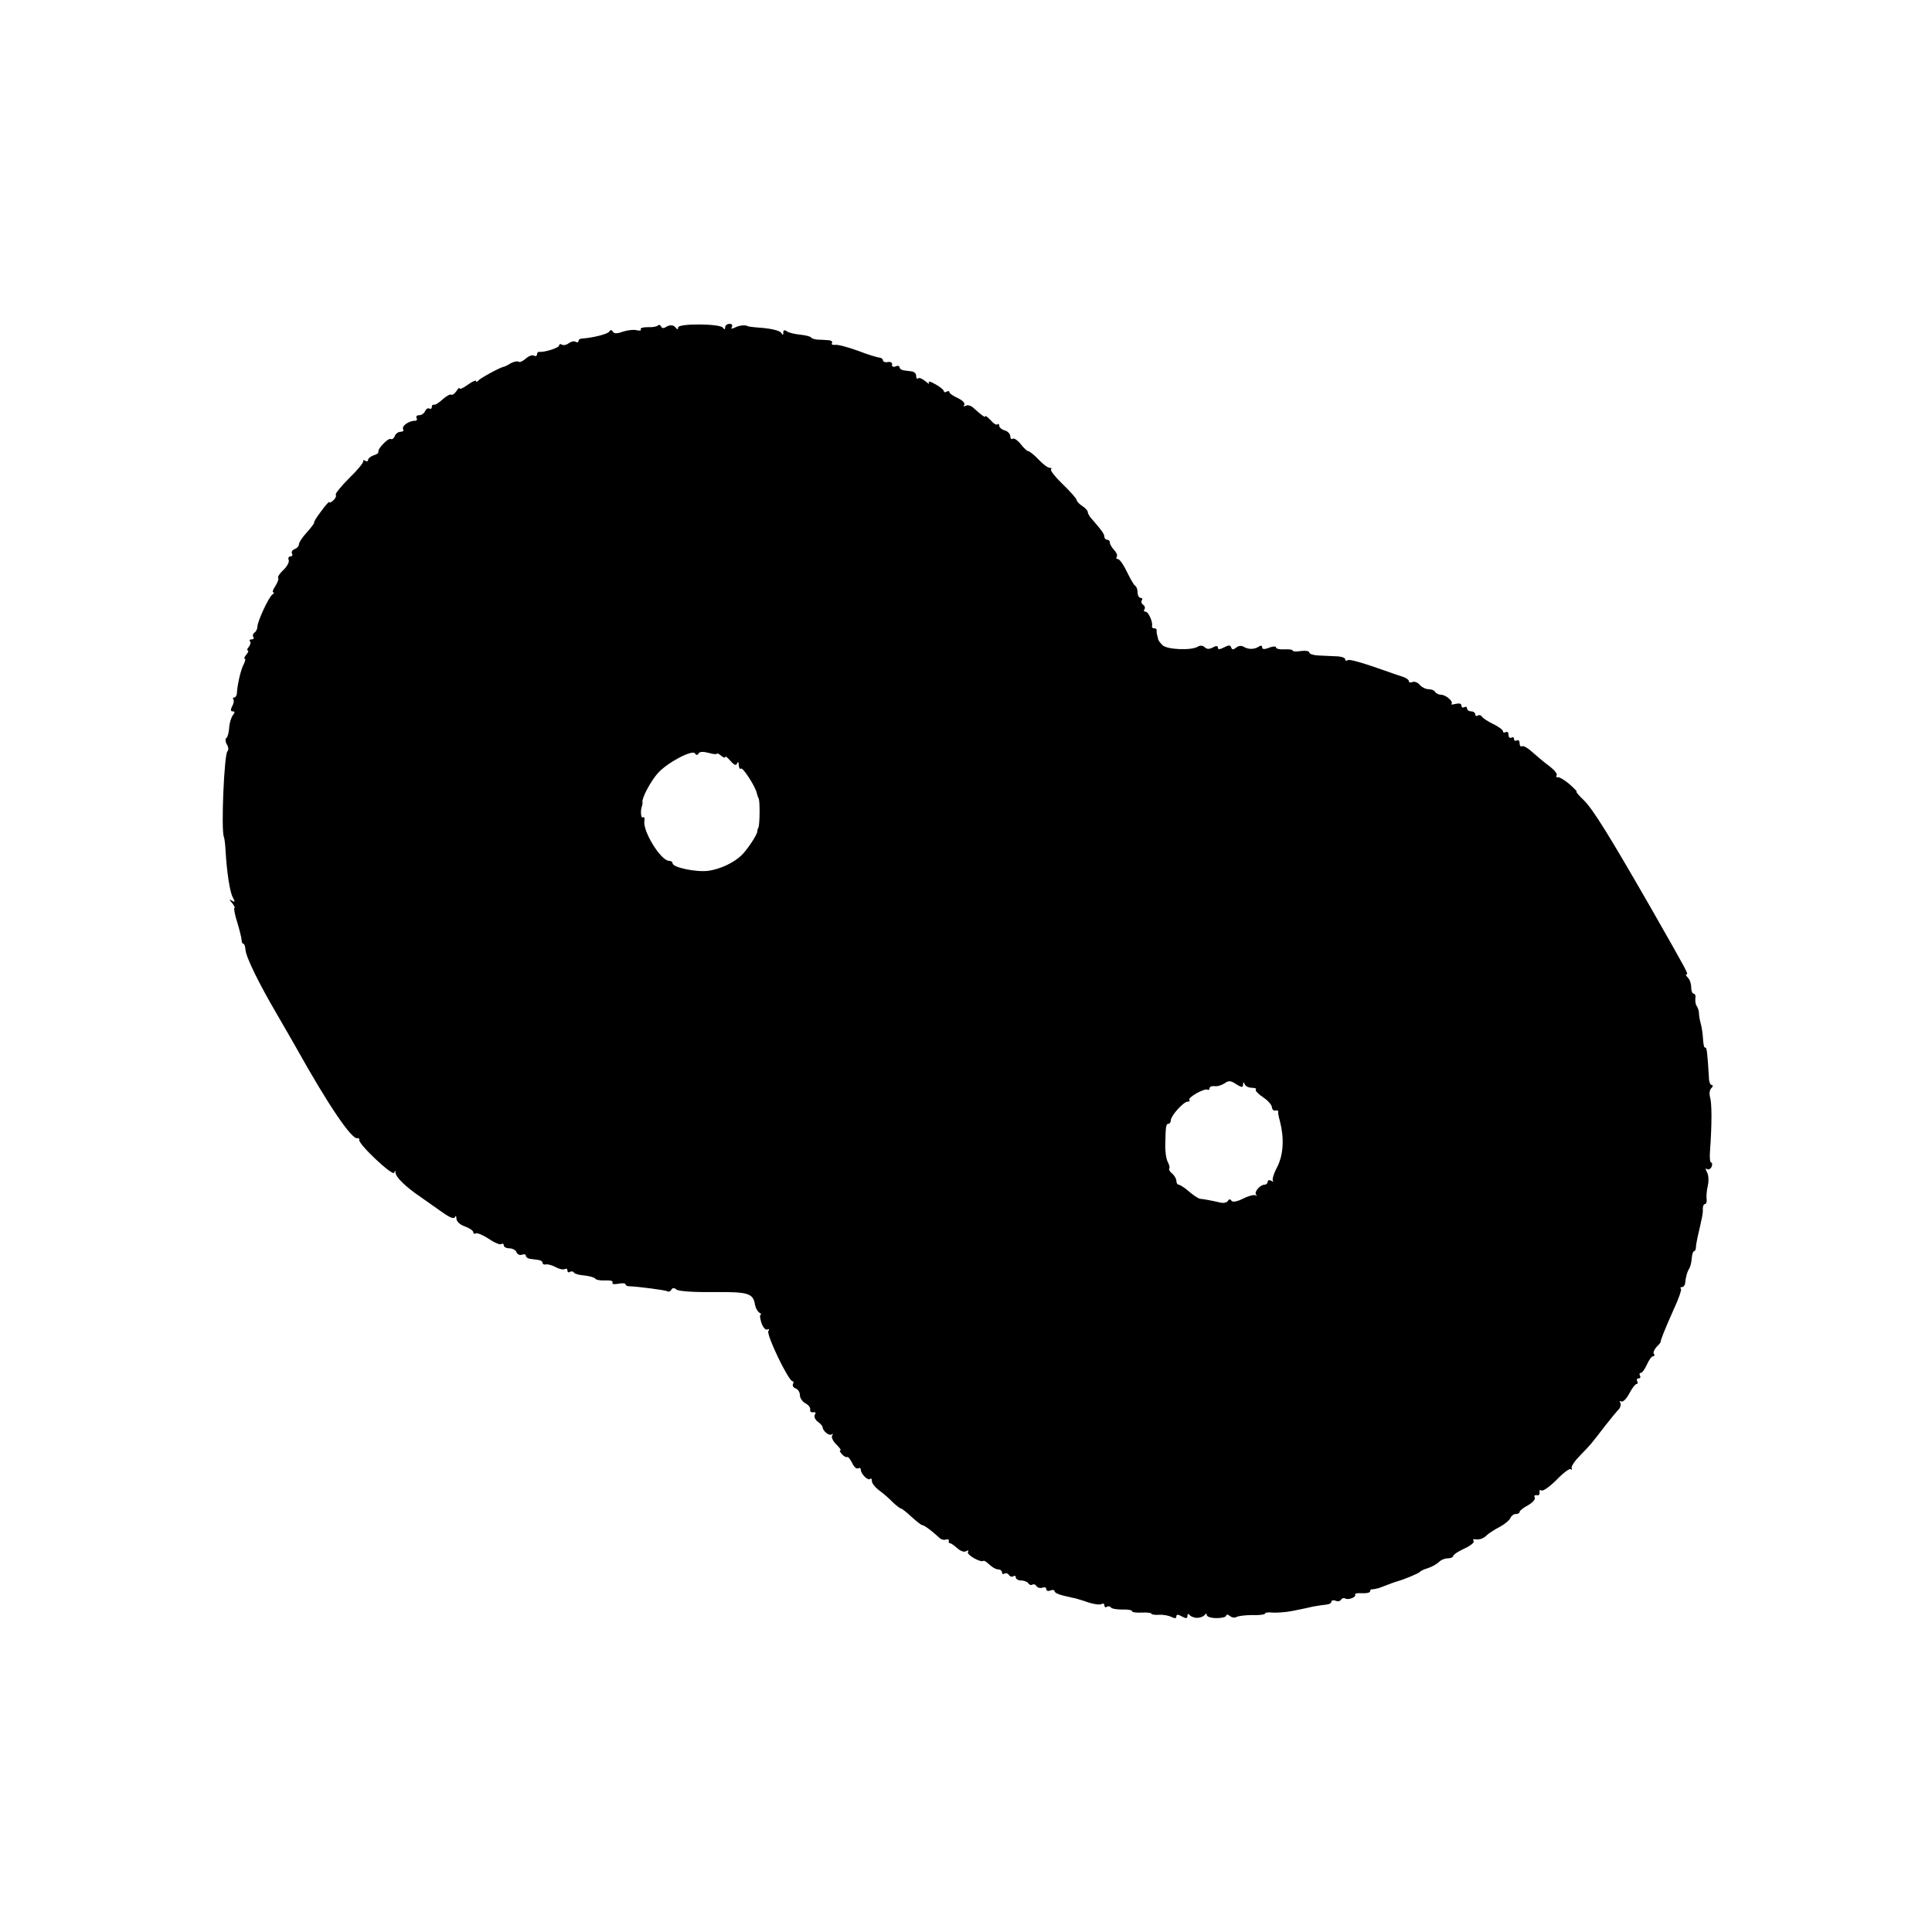
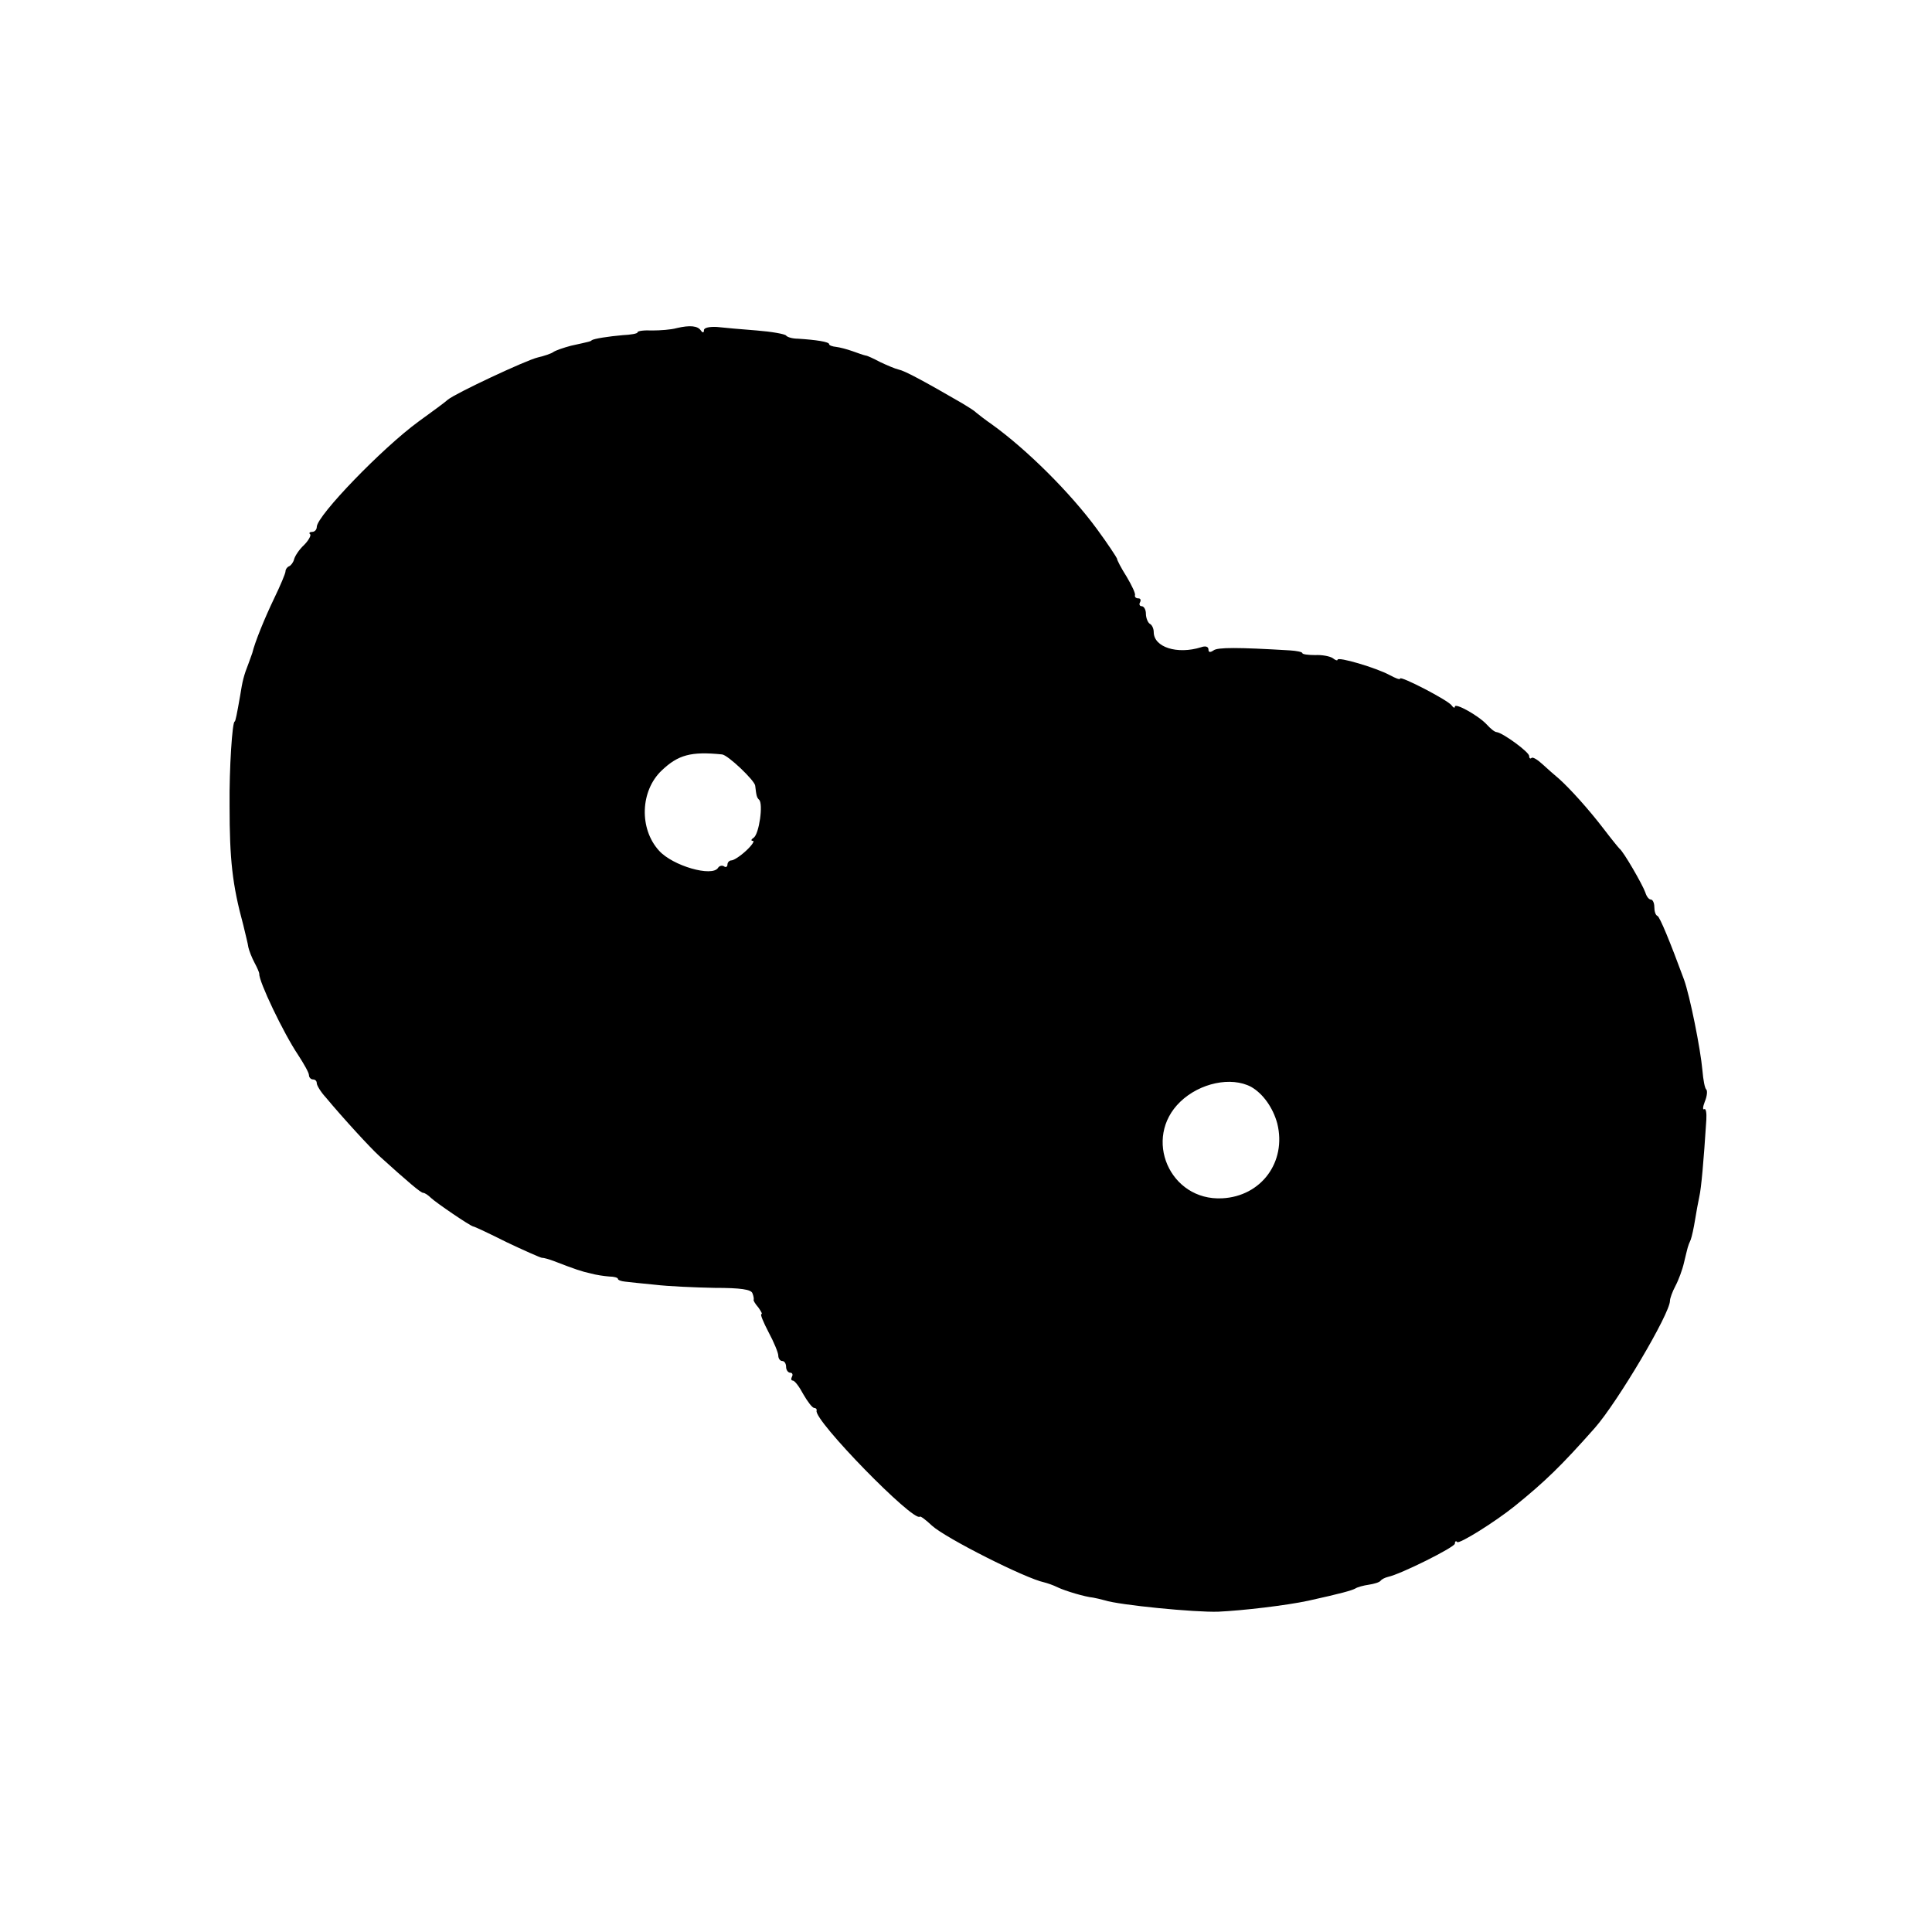
- <svg xmlns="http://www.w3.org/2000/svg" version="1.0" width="698pt" height="698pt" viewBox="0 0 698 698" preserveAspectRatio="xMidYMid meet">
-   <g transform="translate(0,698) scale(0.1,-0.1)" fill="#000000" stroke="none">
-     <path d="M2377 5804 c-4 -4 -20 -7 -37 -6 -17 0 -28 -3 -25 -8 3 -4 -4 -6 -15 -3 -11 3 -33 0 -49 -5 -21 -8 -33 -8 -37 0 -4 7 -9 7 -13 0 -5 -9 -61 -23 -98 -25 -7 0 -13 -4 -13 -9 0 -5 -5 -6 -10 -3 -6 4 -17 1 -25 -5 -8 -6 -19 -9 -25 -5 -5 3 -10 2 -10 -3 0 -9 -55 -26 -72 -23 -5 0 -8 -4 -8 -10 0 -5 -5 -7 -11 -4 -5 4 -19 -1 -30 -11 -10 -9 -22 -14 -25 -11 -4 3 -16 1 -28 -5 -11 -7 -23 -13 -26 -13 -15 -3 -86 -42 -92 -50 -4 -5 -8 -6 -8 -2 0 5 -13 -1 -30 -13 -16 -12 -30 -18 -30 -13 0 4 -5 0 -11 -10 -6 -9 -14 -15 -18 -13 -4 3 -19 -5 -32 -17 -13 -12 -27 -21 -31 -19 -5 1 -8 -3 -8 -9 0 -5 -4 -8 -9 -5 -5 3 -11 -1 -15 -9 -3 -8 -13 -15 -21 -15 -9 0 -13 -4 -10 -10 3 -5 1 -10 -4 -10 -25 0 -52 -20 -44 -32 2 -5 -2 -8 -10 -8 -8 0 -18 -7 -21 -16 -3 -8 -10 -13 -14 -10 -9 5 -48 -35 -45 -46 2 -4 -6 -10 -17 -13 -11 -4 -20 -11 -20 -16 0 -6 -5 -7 -10 -4 -6 4 -9 3 -8 -2 2 -4 -21 -32 -50 -60 -29 -29 -51 -56 -49 -60 3 -5 -1 -14 -9 -21 -8 -7 -14 -10 -14 -6 0 4 -13 -10 -29 -32 -16 -21 -28 -40 -26 -42 1 -2 -10 -17 -26 -35 -16 -17 -29 -37 -29 -43 0 -7 -7 -15 -16 -18 -8 -3 -12 -10 -9 -16 3 -5 1 -10 -5 -10 -7 0 -10 -6 -7 -13 3 -7 -6 -24 -19 -36 -14 -13 -22 -26 -19 -29 3 -3 -2 -16 -10 -29 -9 -13 -12 -23 -8 -23 5 0 3 -4 -3 -8 -13 -9 -54 -97 -54 -116 0 -8 -5 -18 -10 -21 -6 -4 -8 -11 -5 -16 4 -5 1 -9 -6 -9 -7 0 -9 -3 -6 -7 4 -3 2 -12 -4 -20 -6 -7 -8 -13 -4 -13 4 0 2 -7 -5 -15 -7 -8 -9 -15 -6 -15 4 0 2 -8 -3 -19 -11 -19 -23 -73 -25 -103 0 -10 -5 -18 -10 -18 -5 0 -6 -3 -3 -6 3 -4 2 -15 -4 -25 -7 -14 -6 -19 2 -19 8 0 8 -4 1 -13 -6 -7 -13 -28 -14 -46 -1 -18 -6 -35 -10 -37 -5 -3 -4 -14 2 -24 6 -10 6 -21 2 -24 -12 -7 -24 -287 -13 -310 2 -5 5 -28 6 -50 4 -73 15 -148 26 -168 9 -16 8 -19 -3 -12 -11 6 -11 5 1 -9 7 -9 11 -17 8 -17 -3 0 1 -24 10 -52 9 -29 16 -59 16 -65 0 -7 3 -13 7 -13 3 0 6 -10 7 -22 2 -27 51 -126 114 -233 25 -44 57 -98 69 -120 115 -206 201 -333 221 -327 5 1 8 -2 7 -6 -5 -14 120 -132 126 -119 3 9 5 9 5 0 1 -16 37 -51 87 -85 21 -15 58 -41 81 -57 28 -20 43 -26 47 -18 2 7 5 4 5 -6 1 -11 13 -22 31 -28 16 -6 30 -15 30 -21 0 -5 4 -7 9 -4 5 3 25 -6 46 -19 20 -14 41 -23 46 -20 5 4 9 1 9 -4 0 -6 9 -11 20 -11 11 0 23 -6 26 -14 3 -8 12 -12 20 -9 8 3 14 1 14 -4 0 -5 7 -10 15 -11 8 -1 22 -3 30 -4 8 -1 15 -5 15 -10 0 -5 6 -8 13 -6 6 1 22 -3 35 -10 12 -7 27 -10 32 -7 6 3 10 1 10 -5 0 -6 4 -9 9 -5 5 3 12 2 15 -3 2 -4 19 -9 37 -10 18 -2 36 -7 39 -11 3 -5 19 -8 37 -7 18 1 29 -2 26 -7 -4 -6 5 -8 21 -5 14 3 26 2 26 -2 0 -4 6 -7 13 -7 32 -1 131 -14 138 -18 4 -3 11 -1 14 5 5 8 11 8 19 1 7 -6 63 -10 133 -9 128 1 144 -4 151 -47 2 -11 9 -23 15 -27 7 -4 9 -8 5 -8 -4 0 -2 -13 3 -30 6 -17 16 -27 22 -23 6 3 7 1 3 -6 -8 -13 73 -181 87 -181 4 0 5 -5 2 -10 -3 -6 1 -13 9 -16 9 -3 16 -14 16 -25 0 -10 9 -23 20 -29 11 -6 19 -16 17 -23 -1 -7 4 -11 11 -9 8 1 11 -2 6 -9 -4 -7 1 -18 10 -25 10 -7 18 -16 18 -21 2 -15 25 -32 33 -25 5 4 5 2 1 -5 -3 -6 4 -21 16 -32 12 -12 18 -21 14 -21 -4 0 -1 -6 6 -14 7 -8 16 -12 19 -10 3 2 11 -8 18 -22 6 -14 16 -22 21 -19 6 3 10 1 10 -5 0 -15 26 -41 34 -33 3 4 6 0 6 -8 0 -8 12 -23 27 -34 15 -11 37 -30 49 -43 13 -12 26 -22 29 -22 3 0 20 -13 38 -30 18 -16 35 -30 39 -30 7 0 35 -21 62 -46 6 -6 17 -9 24 -6 7 2 11 0 10 -5 -2 -4 0 -8 3 -8 4 0 16 -8 27 -18 12 -11 26 -16 33 -11 7 4 10 3 6 -3 -6 -10 47 -40 56 -32 2 2 11 -4 21 -13 10 -10 24 -18 32 -18 8 0 14 -5 14 -11 0 -5 4 -8 9 -4 5 3 12 1 16 -5 4 -6 11 -8 16 -5 5 4 9 1 9 -4 0 -6 9 -11 19 -11 11 0 23 -5 26 -10 4 -6 10 -8 15 -5 5 3 12 0 15 -6 4 -5 13 -8 21 -5 8 3 14 1 14 -5 0 -6 7 -9 15 -5 8 3 15 2 15 -3 0 -5 15 -12 33 -16 17 -4 37 -9 44 -10 6 -2 28 -8 47 -15 20 -6 40 -9 46 -5 5 3 10 1 10 -5 0 -6 4 -9 9 -5 5 3 12 2 15 -3 2 -4 21 -7 40 -7 20 1 36 -2 36 -6 0 -4 16 -6 35 -5 19 1 35 -1 35 -4 0 -3 12 -5 28 -4 15 1 35 -3 45 -8 11 -6 17 -5 17 2 0 8 6 8 20 0 15 -8 20 -8 20 2 0 8 3 9 8 3 4 -5 16 -10 27 -10 11 0 23 5 27 10 5 7 8 6 8 0 0 -6 16 -11 35 -11 19 0 35 4 35 9 0 5 6 5 13 -1 7 -6 18 -8 24 -4 7 4 33 7 58 7 25 -1 45 2 45 5 0 4 12 6 27 4 15 -1 48 1 73 6 25 5 59 12 75 16 17 3 38 6 48 7 9 1 17 5 17 10 0 5 7 7 15 4 8 -4 17 -2 20 4 4 5 10 7 15 4 11 -7 41 5 36 14 -3 4 8 6 25 5 16 -1 29 2 29 7 0 5 3 8 8 7 4 0 15 2 25 5 41 16 53 20 62 23 27 7 81 30 85 35 3 4 16 10 30 14 13 4 30 14 38 21 7 8 22 14 33 14 10 0 19 4 19 8 0 5 18 17 40 27 22 10 37 22 34 27 -3 5 -2 8 3 7 18 -3 32 2 45 15 8 7 29 21 47 30 17 9 35 24 38 32 3 7 11 14 19 14 8 0 14 3 14 8 0 4 14 15 31 24 17 10 27 22 24 28 -4 6 -1 9 7 8 7 -2 12 3 10 10 -1 8 2 11 7 7 6 -3 30 14 55 39 24 25 47 42 51 38 4 -4 5 -2 3 4 -2 7 13 28 32 47 37 38 37 38 90 107 19 24 41 51 48 58 7 8 9 18 6 24 -4 6 -3 8 3 5 6 -4 19 9 29 28 10 19 22 35 27 35 4 0 5 4 2 10 -3 5 -1 10 5 10 6 0 8 5 5 10 -3 5 -2 10 3 10 5 0 15 14 22 30 7 16 17 30 22 30 5 0 7 4 3 9 -3 5 2 16 10 25 9 8 15 17 15 18 -2 4 15 46 48 120 17 36 28 69 25 72 -4 3 -2 6 4 6 5 0 10 6 11 13 2 21 7 42 15 54 4 6 8 23 9 37 1 14 5 26 9 26 3 0 6 6 6 13 0 6 3 23 6 37 17 74 20 86 19 103 0 9 3 17 8 17 4 0 7 8 6 17 -2 10 0 32 4 49 4 17 3 39 -3 49 -6 12 -6 16 1 11 5 -3 12 1 16 9 3 8 2 15 -2 15 -4 0 -6 19 -4 42 7 94 7 174 0 194 -3 12 -2 26 5 33 6 6 7 11 1 11 -5 0 -10 12 -10 28 -5 85 -8 111 -13 107 -4 -2 -7 11 -8 28 -1 18 -4 43 -8 57 -4 14 -7 32 -7 40 0 8 -4 20 -8 25 -4 6 -6 18 -5 28 2 9 -1 17 -6 17 -5 0 -9 10 -9 23 0 13 -5 28 -12 35 -7 7 -9 12 -5 12 8 0 4 7 -123 230 -155 270 -214 365 -247 398 -18 17 -31 32 -27 32 3 0 -9 12 -27 28 -18 15 -37 26 -42 24 -5 -1 -6 2 -3 7 3 5 -8 19 -25 32 -18 13 -45 36 -62 51 -16 15 -33 25 -38 22 -5 -3 -9 2 -9 11 0 9 -4 13 -10 10 -5 -3 -10 -1 -10 5 0 6 -4 8 -10 5 -5 -3 -10 1 -10 10 0 9 -4 13 -10 10 -5 -3 -10 -2 -10 3 0 5 -16 17 -35 26 -19 9 -37 21 -40 26 -4 6 -11 8 -16 5 -5 -4 -9 -1 -9 4 0 6 -7 11 -15 11 -8 0 -15 5 -15 11 0 5 -4 7 -10 4 -5 -3 -10 -1 -10 6 0 7 -8 9 -21 6 -12 -3 -18 -3 -15 0 8 8 -20 33 -38 33 -8 0 -18 5 -21 10 -3 6 -14 10 -24 10 -10 0 -24 7 -31 15 -7 9 -19 14 -27 11 -7 -3 -13 -2 -13 3 0 5 -10 12 -22 16 -13 4 -27 9 -33 11 -112 40 -158 53 -166 49 -5 -4 -9 -2 -9 3 0 6 -16 11 -35 11 -19 1 -48 2 -65 3 -16 1 -30 6 -30 11 0 5 -13 7 -30 5 -16 -3 -30 -2 -30 2 0 3 -13 5 -30 4 -16 -1 -30 2 -30 7 0 5 -11 4 -25 -1 -17 -7 -25 -6 -25 1 0 7 -5 8 -12 3 -16 -11 -39 -11 -56 0 -7 4 -19 3 -26 -4 -11 -8 -15 -8 -18 1 -3 9 -9 9 -26 0 -15 -8 -22 -8 -22 -1 0 7 -6 8 -18 1 -13 -7 -22 -7 -30 1 -6 6 -16 7 -24 2 -23 -15 -112 -11 -128 5 -8 8 -16 18 -16 23 -1 4 -3 11 -4 16 -1 4 -2 10 -1 15 0 4 -3 7 -9 7 -6 0 -9 3 -8 8 4 14 -13 52 -23 52 -6 0 -8 4 -4 9 3 5 1 12 -5 16 -6 4 -8 11 -5 16 4 5 1 9 -4 9 -6 0 -11 9 -11 19 0 11 -4 22 -9 25 -5 3 -18 26 -30 51 -12 25 -26 45 -32 45 -5 0 -8 4 -4 9 3 5 -2 16 -10 24 -8 9 -15 20 -15 26 0 6 -4 11 -10 11 -5 0 -10 5 -10 10 0 11 -10 24 -42 61 -10 10 -18 23 -18 29 0 5 -9 15 -20 22 -11 7 -20 17 -20 21 0 5 -22 30 -50 57 -27 26 -46 50 -43 54 4 3 1 6 -5 6 -7 0 -25 14 -40 30 -16 17 -33 30 -37 30 -4 0 -16 11 -27 25 -11 14 -24 23 -29 20 -5 -4 -9 1 -9 9 0 8 -9 18 -20 21 -11 3 -20 11 -20 17 0 6 -3 8 -6 5 -4 -4 -15 3 -25 15 -11 11 -19 18 -19 14 0 -6 -12 2 -45 32 -8 7 -20 10 -26 6 -7 -4 -9 -3 -5 4 3 6 -7 16 -24 24 -16 7 -30 17 -30 21 0 5 -4 5 -10 2 -5 -3 -10 -3 -10 2 0 4 -14 16 -31 25 -17 10 -27 12 -23 5 4 -6 -2 -4 -13 6 -11 9 -23 14 -26 10 -4 -3 -7 0 -7 9 0 8 -7 15 -15 16 -8 1 -22 3 -30 4 -8 1 -15 6 -15 11 0 5 -7 7 -15 3 -8 -3 -14 0 -12 7 1 7 -6 11 -15 9 -10 -2 -18 1 -18 6 0 5 -6 9 -12 10 -7 0 -43 11 -79 25 -36 13 -73 23 -82 21 -9 -1 -15 2 -11 7 3 5 -4 10 -15 10 -12 1 -29 2 -38 2 -10 1 -20 4 -23 8 -3 4 -21 8 -40 10 -19 2 -41 7 -47 12 -9 6 -13 5 -13 -4 0 -11 -2 -11 -8 -1 -5 7 -33 14 -63 17 -30 2 -55 5 -56 6 -9 6 -31 4 -47 -4 -13 -6 -16 -6 -12 2 4 6 0 11 -8 11 -9 0 -16 -6 -16 -12 0 -9 -3 -10 -8 -2 -10 15 -162 16 -162 1 0 -8 -3 -8 -8 -2 -8 12 -22 13 -39 2 -6 -4 -13 -2 -15 4 -2 5 -7 7 -11 3z m147 -1546 c4 7 17 7 36 2 17 -5 30 -6 30 -3 0 3 7 0 15 -7 8 -7 15 -9 15 -5 0 5 9 -2 19 -14 14 -16 21 -18 24 -9 3 8 6 5 6 -6 1 -11 4 -16 8 -13 6 7 53 -66 57 -88 1 -5 4 -14 7 -20 5 -10 4 -95 -1 -105 -2 -3 -4 -9 -4 -15 -2 -13 -37 -66 -57 -85 -28 -27 -77 -50 -119 -56 -44 -6 -130 12 -130 27 0 5 -6 9 -13 9 -29 0 -95 106 -89 144 2 10 0 16 -5 13 -8 -5 -10 26 -3 43 1 3 2 8 1 12 -2 16 30 76 56 105 34 38 125 86 134 71 4 -7 9 -7 13 0z m1967 -1197 c0 10 2 11 6 2 2 -7 14 -13 26 -13 11 0 18 -3 14 -6 -3 -4 8 -16 26 -28 18 -12 32 -28 32 -36 1 -8 6 -14 13 -12 7 1 11 -1 10 -5 -1 -5 2 -19 6 -33 16 -62 13 -120 -9 -165 -13 -24 -20 -47 -16 -51 3 -4 0 -4 -6 0 -7 4 -13 2 -13 -3 0 -6 -5 -11 -11 -11 -16 0 -39 -26 -31 -36 4 -5 3 -6 -1 -3 -4 4 -25 -1 -45 -11 -24 -12 -39 -14 -43 -8 -4 7 -9 6 -13 -1 -4 -6 -17 -9 -30 -5 -26 6 -57 12 -71 13 -5 1 -23 12 -39 26 -16 14 -33 25 -38 25 -4 0 -8 6 -8 14 0 7 -7 19 -15 26 -9 7 -13 15 -11 18 3 2 1 13 -5 24 -6 11 -10 40 -9 64 1 67 3 74 12 74 4 0 8 6 8 13 1 17 46 67 61 67 7 0 9 3 6 6 -8 8 55 44 66 37 4 -2 7 0 7 6 0 5 8 8 18 7 9 -2 25 3 36 10 15 11 23 10 42 -3 20 -12 24 -13 25 -2z" />
+ <svg xmlns="http://www.w3.org/2000/svg" version="1.0" width="494pt" height="494pt" viewBox="0 0 494 494" preserveAspectRatio="xMidYMid meet">
+   <g transform="translate(0,494) scale(0.1,-0.1)" fill="#000000" stroke="none">
+     <path d="M1730 4101 c-14 -4 -42 -6 -62 -6 -21 1 -38 -1 -38 -5 0 -3 -17 -6 -38 -7 -35 -3 -74 -9 -79 -13 -3 -3 -3 -3 -53 -14 -19 -5 -39 -12 -45 -16 -5 -4 -23 -10 -40 -14 -30 -7 -211 -92 -230 -108 -5 -5 -39 -30 -75 -56 -93 -68 -259 -240 -260 -269 0 -7 -5 -13 -12 -13 -6 0 -9 -3 -5 -6 3 -3 -4 -16 -16 -28 -12 -11 -23 -28 -25 -36 -2 -8 -8 -16 -13 -18 -5 -2 -9 -8 -9 -13 0 -5 -13 -36 -29 -69 -24 -50 -49 -111 -56 -140 -1 -3 -5 -14 -9 -25 -13 -33 -16 -46 -22 -84 -8 -46 -12 -66 -14 -66 -6 0 -14 -119 -13 -215 0 -138 7 -202 35 -305 5 -22 12 -48 13 -57 2 -9 9 -27 16 -40 7 -13 12 -25 12 -28 -2 -18 62 -152 99 -207 15 -23 28 -46 28 -52 0 -6 5 -11 10 -11 6 0 10 -4 10 -10 0 -5 10 -22 23 -36 45 -54 113 -128 137 -150 74 -67 106 -94 112 -94 4 0 13 -6 20 -13 14 -13 99 -71 108 -73 3 0 41 -18 85 -40 44 -21 85 -39 90 -40 6 0 19 -4 30 -8 57 -22 72 -27 95 -32 14 -4 35 -7 48 -8 12 0 22 -3 22 -6 0 -3 8 -6 18 -7 9 -1 44 -5 77 -8 33 -4 101 -7 152 -8 67 0 94 -4 97 -14 3 -7 4 -15 3 -17 -1 -1 4 -10 12 -19 7 -10 11 -17 8 -17 -4 0 5 -21 18 -46 14 -26 25 -53 25 -60 0 -8 5 -14 10 -14 6 0 10 -7 10 -15 0 -8 5 -15 11 -15 5 0 7 -5 4 -10 -3 -6 -2 -10 2 -10 5 0 17 -16 27 -35 11 -19 23 -35 28 -35 4 0 7 -3 6 -7 -8 -24 248 -286 264 -271 2 2 16 -9 31 -23 35 -32 239 -135 287 -145 8 -2 23 -7 35 -13 19 -9 69 -24 90 -26 6 -1 19 -4 30 -7 37 -12 230 -31 290 -29 64 3 174 16 230 28 86 19 110 26 120 31 6 4 21 8 35 10 13 2 27 6 30 10 3 4 11 8 19 10 33 7 171 76 171 85 0 6 3 8 6 4 6 -5 96 51 147 92 78 63 120 104 205 200 58 66 192 292 192 325 0 6 6 23 14 38 8 15 18 42 22 60 10 41 9 40 17 58 3 8 8 31 11 50 3 19 8 46 11 60 5 22 11 88 18 197 1 17 -1 29 -5 27 -5 -3 -4 6 1 19 6 14 7 28 4 31 -4 3 -8 25 -10 49 -5 56 -32 190 -47 232 -35 95 -62 161 -68 163 -5 2 -8 12 -8 23 0 10 -4 19 -9 19 -5 0 -11 8 -14 18 -7 20 -56 105 -66 112 -3 3 -21 25 -40 50 -39 51 -87 104 -115 129 -11 9 -30 26 -42 37 -13 12 -25 19 -28 16 -3 -3 -6 -1 -6 5 0 10 -67 59 -83 61 -5 0 -16 9 -25 19 -21 23 -82 57 -82 46 0 -4 -4 -3 -8 3 -8 13 -132 77 -132 69 0 -4 -12 1 -27 9 -33 18 -133 48 -133 39 0 -3 -6 -1 -12 4 -7 5 -28 9 -45 8 -18 0 -33 2 -33 5 0 3 -15 6 -32 7 -133 8 -185 8 -195 0 -9 -6 -13 -5 -13 2 0 8 -8 10 -19 6 -61 -19 -121 0 -121 39 0 8 -4 18 -10 21 -5 3 -10 15 -10 26 0 10 -5 19 -11 19 -5 0 -7 5 -4 10 3 6 1 10 -4 10 -6 0 -10 3 -9 8 2 4 -8 25 -21 47 -14 22 -25 43 -25 47 -1 3 -23 37 -51 75 -69 94 -180 204 -269 268 -16 11 -34 25 -40 30 -6 6 -23 16 -36 24 -100 58 -147 83 -162 86 -9 2 -30 11 -47 19 -17 9 -34 17 -38 17 -5 1 -19 6 -33 11 -14 5 -33 10 -42 11 -10 1 -18 4 -18 7 0 6 -33 11 -80 14 -14 0 -27 4 -30 8 -3 4 -37 10 -75 13 -39 3 -85 7 -102 9 -19 1 -33 -2 -33 -8 0 -7 -3 -8 -8 -1 -8 12 -28 14 -62 6z m116 -1090 c15 -1 84 -67 85 -80 3 -26 4 -30 10 -36 11 -10 0 -88 -14 -97 -6 -4 -8 -8 -2 -8 5 0 -2 -11 -17 -25 -15 -14 -32 -25 -38 -25 -5 0 -10 -5 -10 -11 0 -5 -4 -8 -9 -4 -5 3 -12 1 -15 -4 -15 -24 -116 5 -151 44 -51 56 -48 153 7 205 42 40 75 49 154 41z m1353 -850 c30 -17 56 -53 67 -94 24 -98 -41 -186 -141 -191 -134 -7 -204 154 -107 247 50 48 130 65 181 38z" />
  </g>
</svg>
